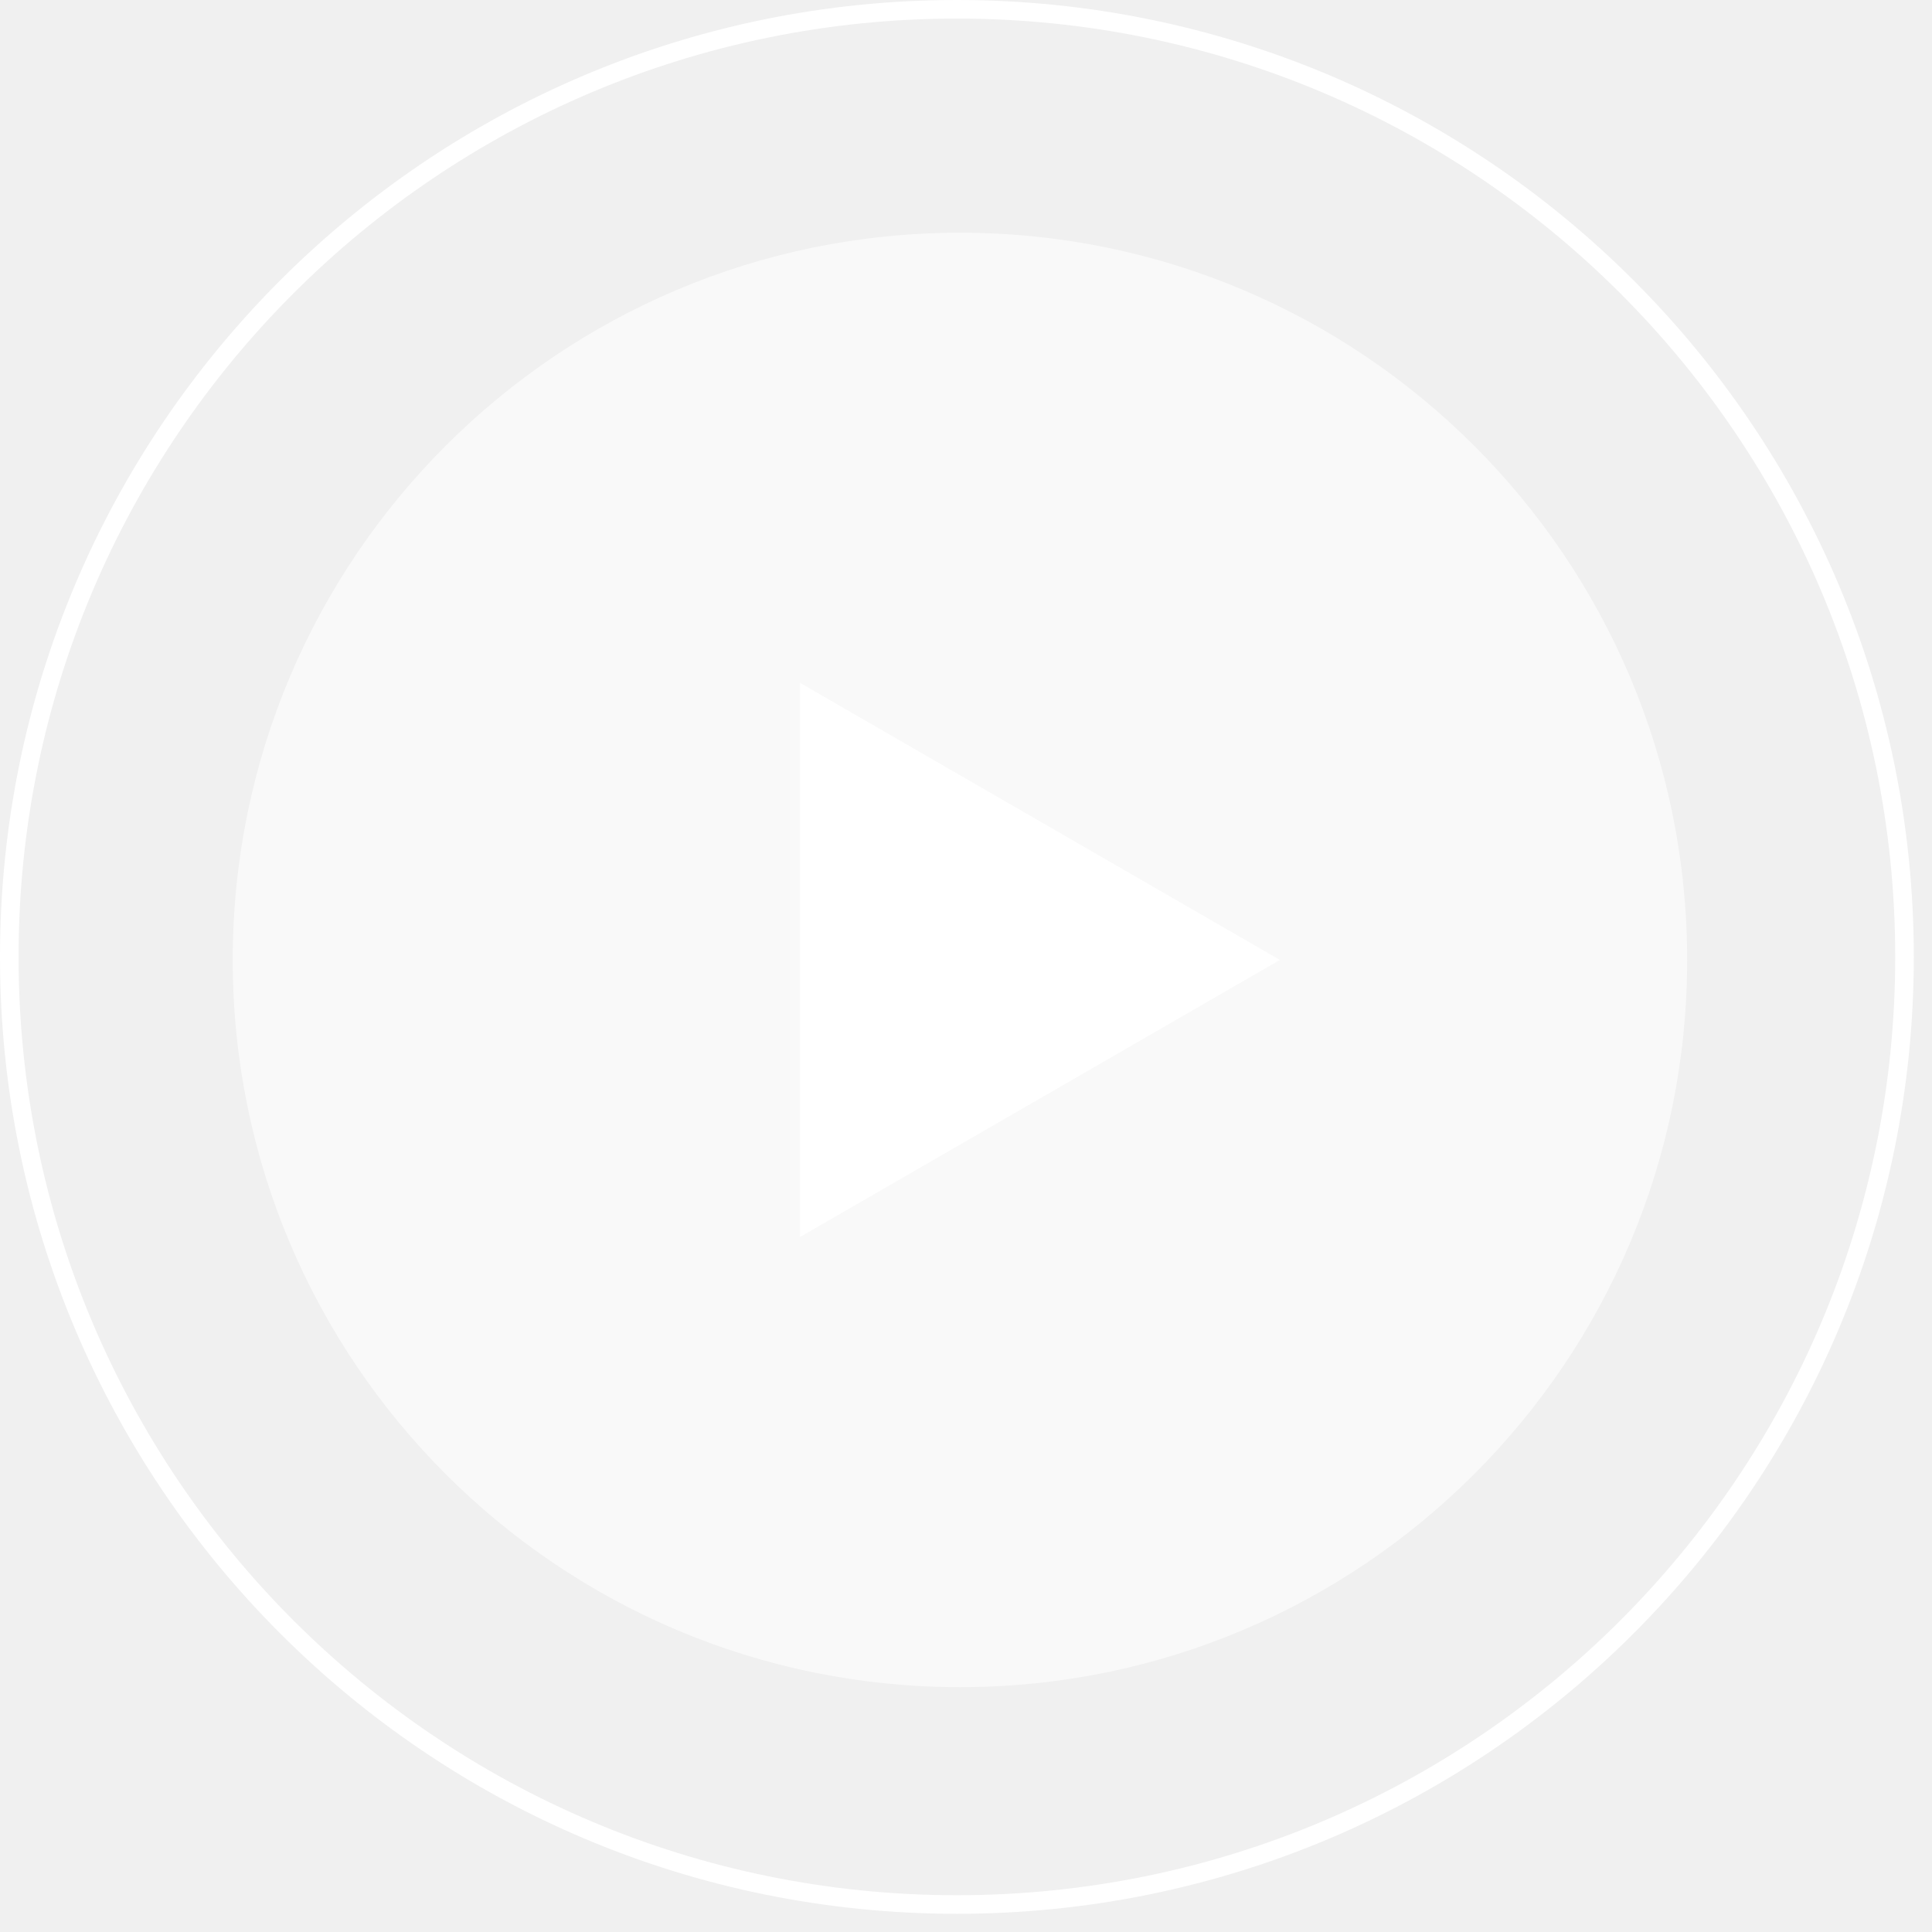
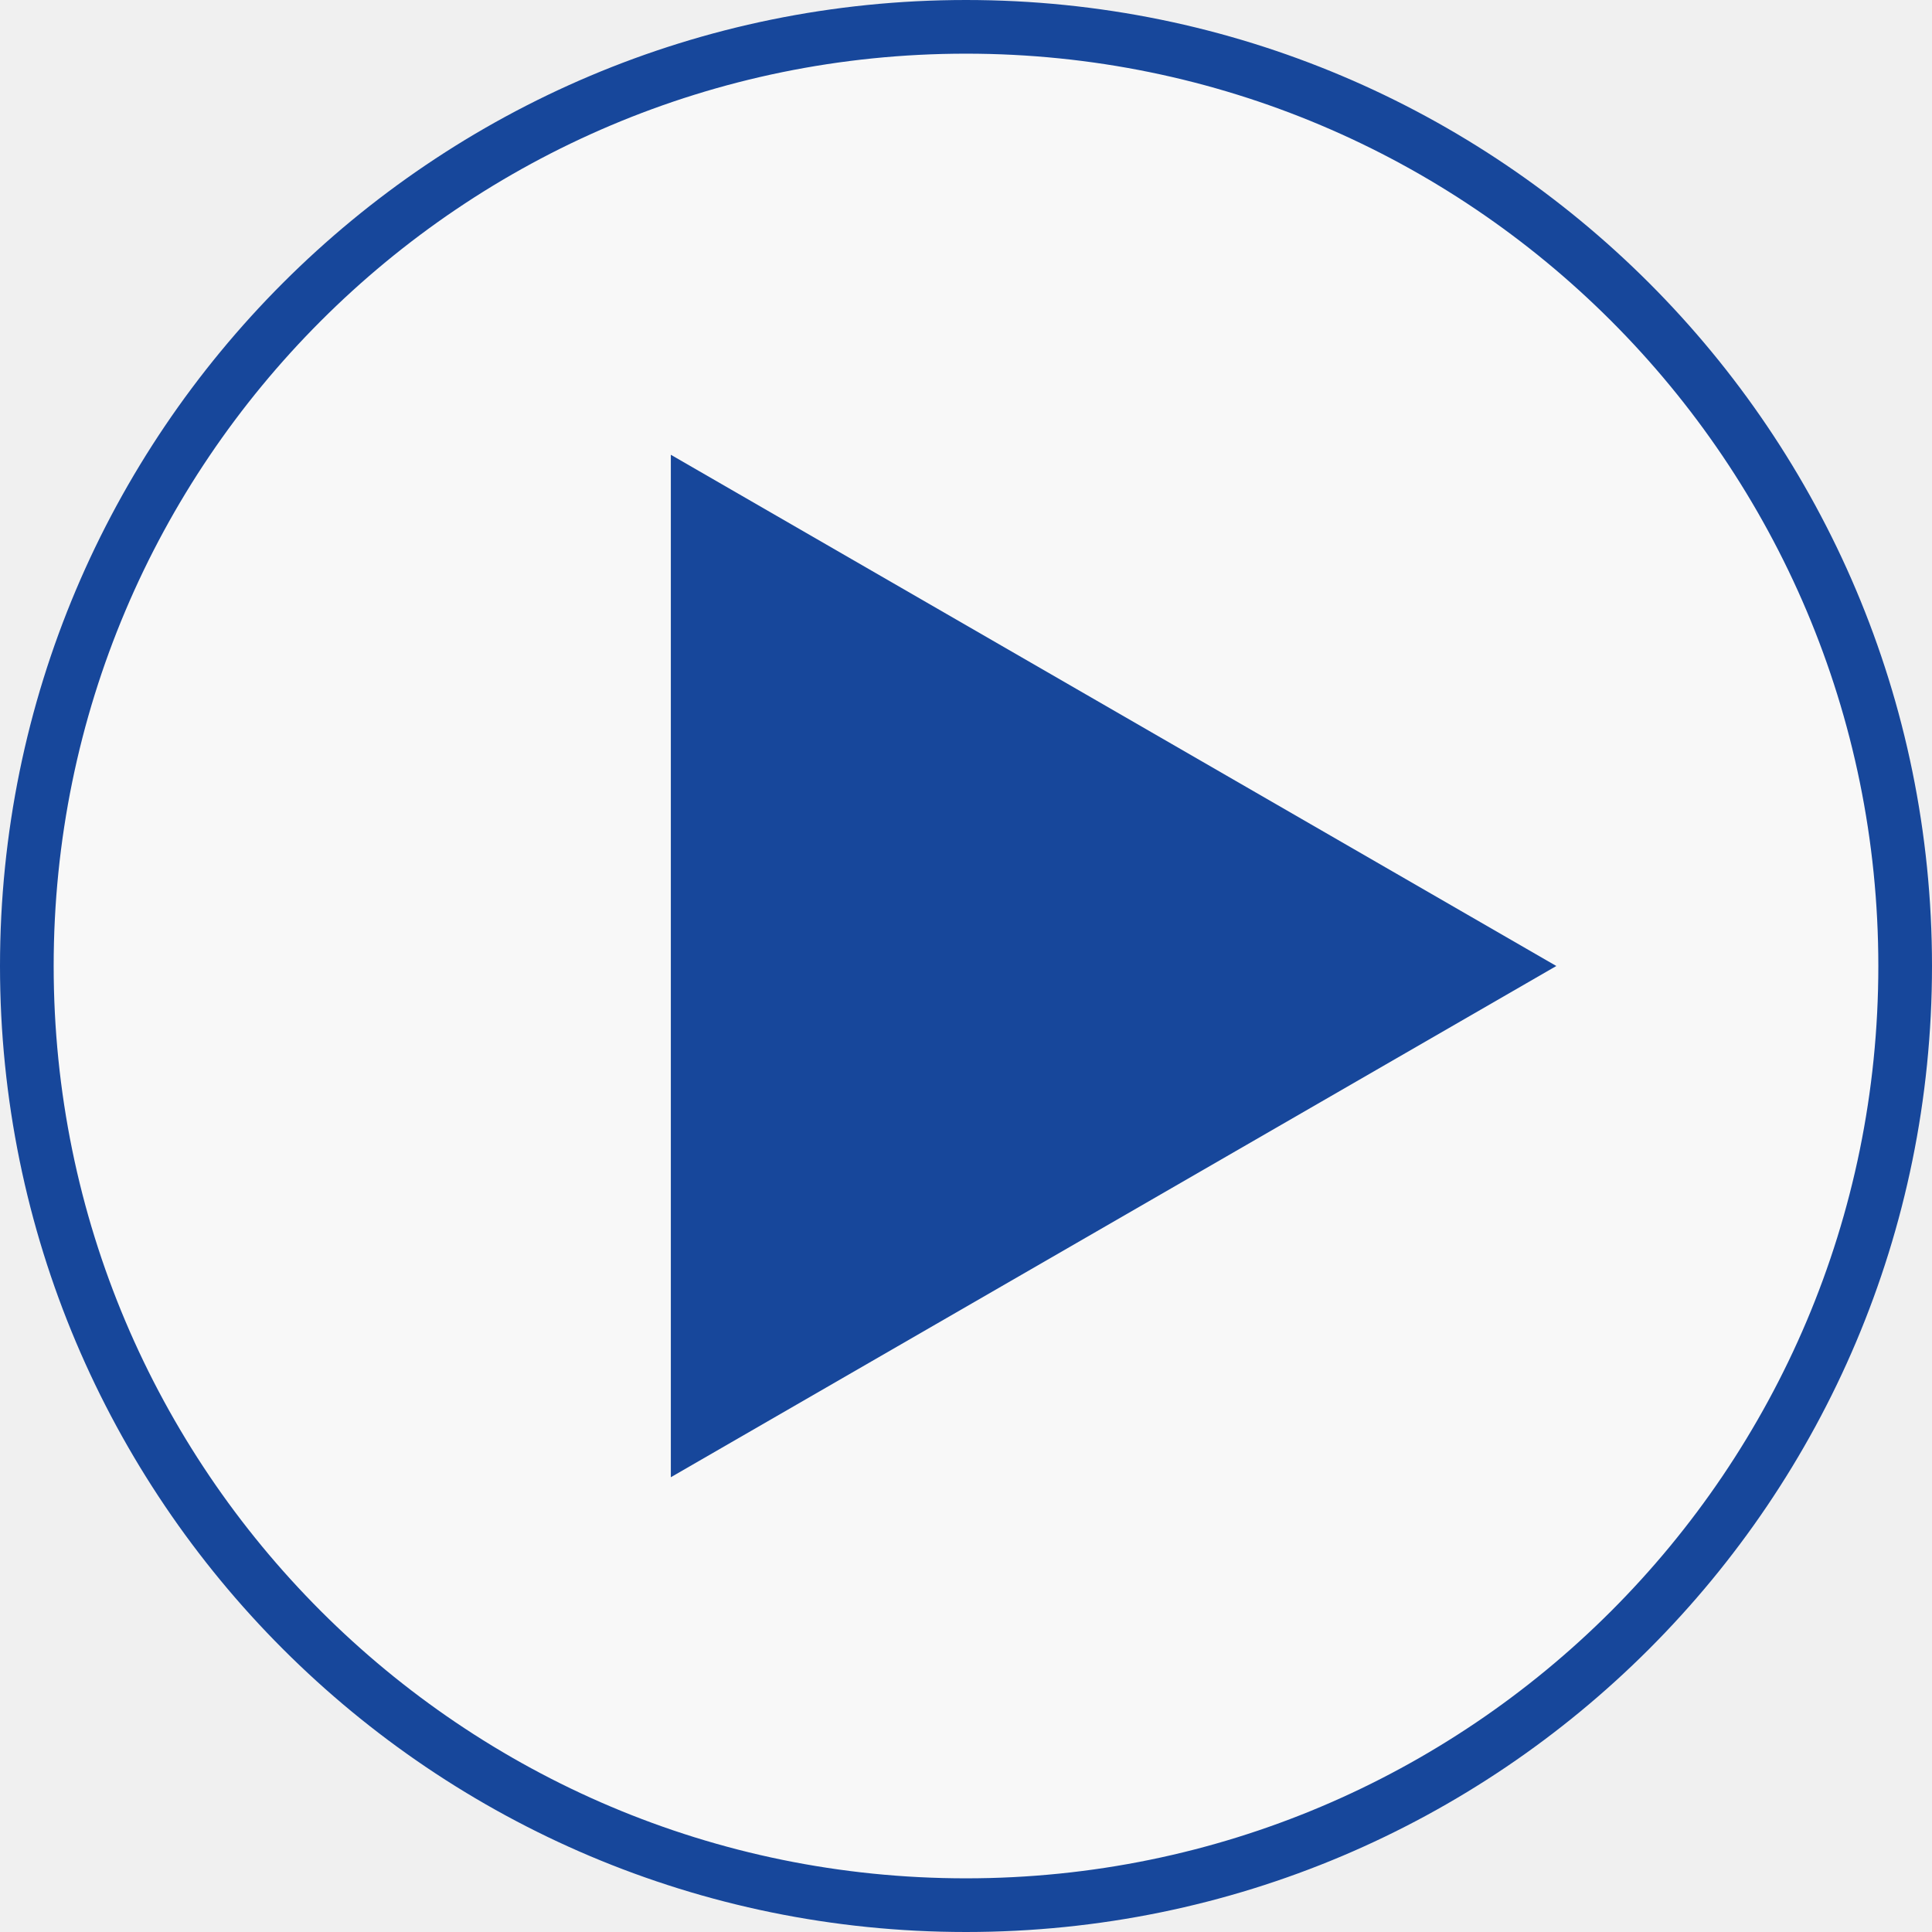
- <svg xmlns="http://www.w3.org/2000/svg" width="52" height="52" viewBox="0 0 52 52" fill="none">
-   <circle cx="25.837" cy="25.837" r="19.573" fill="white" fill-opacity="0.6" />
-   <path d="M34.449 25.837L21.531 33.295L21.531 18.378L34.449 25.837Z" fill="white" />
-   <circle cx="25.755" cy="25.755" r="25.505" stroke="white" stroke-width="0.5" />
+ <svg xmlns="http://www.w3.org/2000/svg" width="36" height="36" viewBox="0 0 36 36" fill="none">
+   <circle cx="18" cy="18" r="17.5" fill="white" fill-opacity="0.5" stroke="#17479B" />
+   <path d="M29 18L12.5 27.526L12.5 8.474L29 18Z" fill="#17479B" />
</svg>
